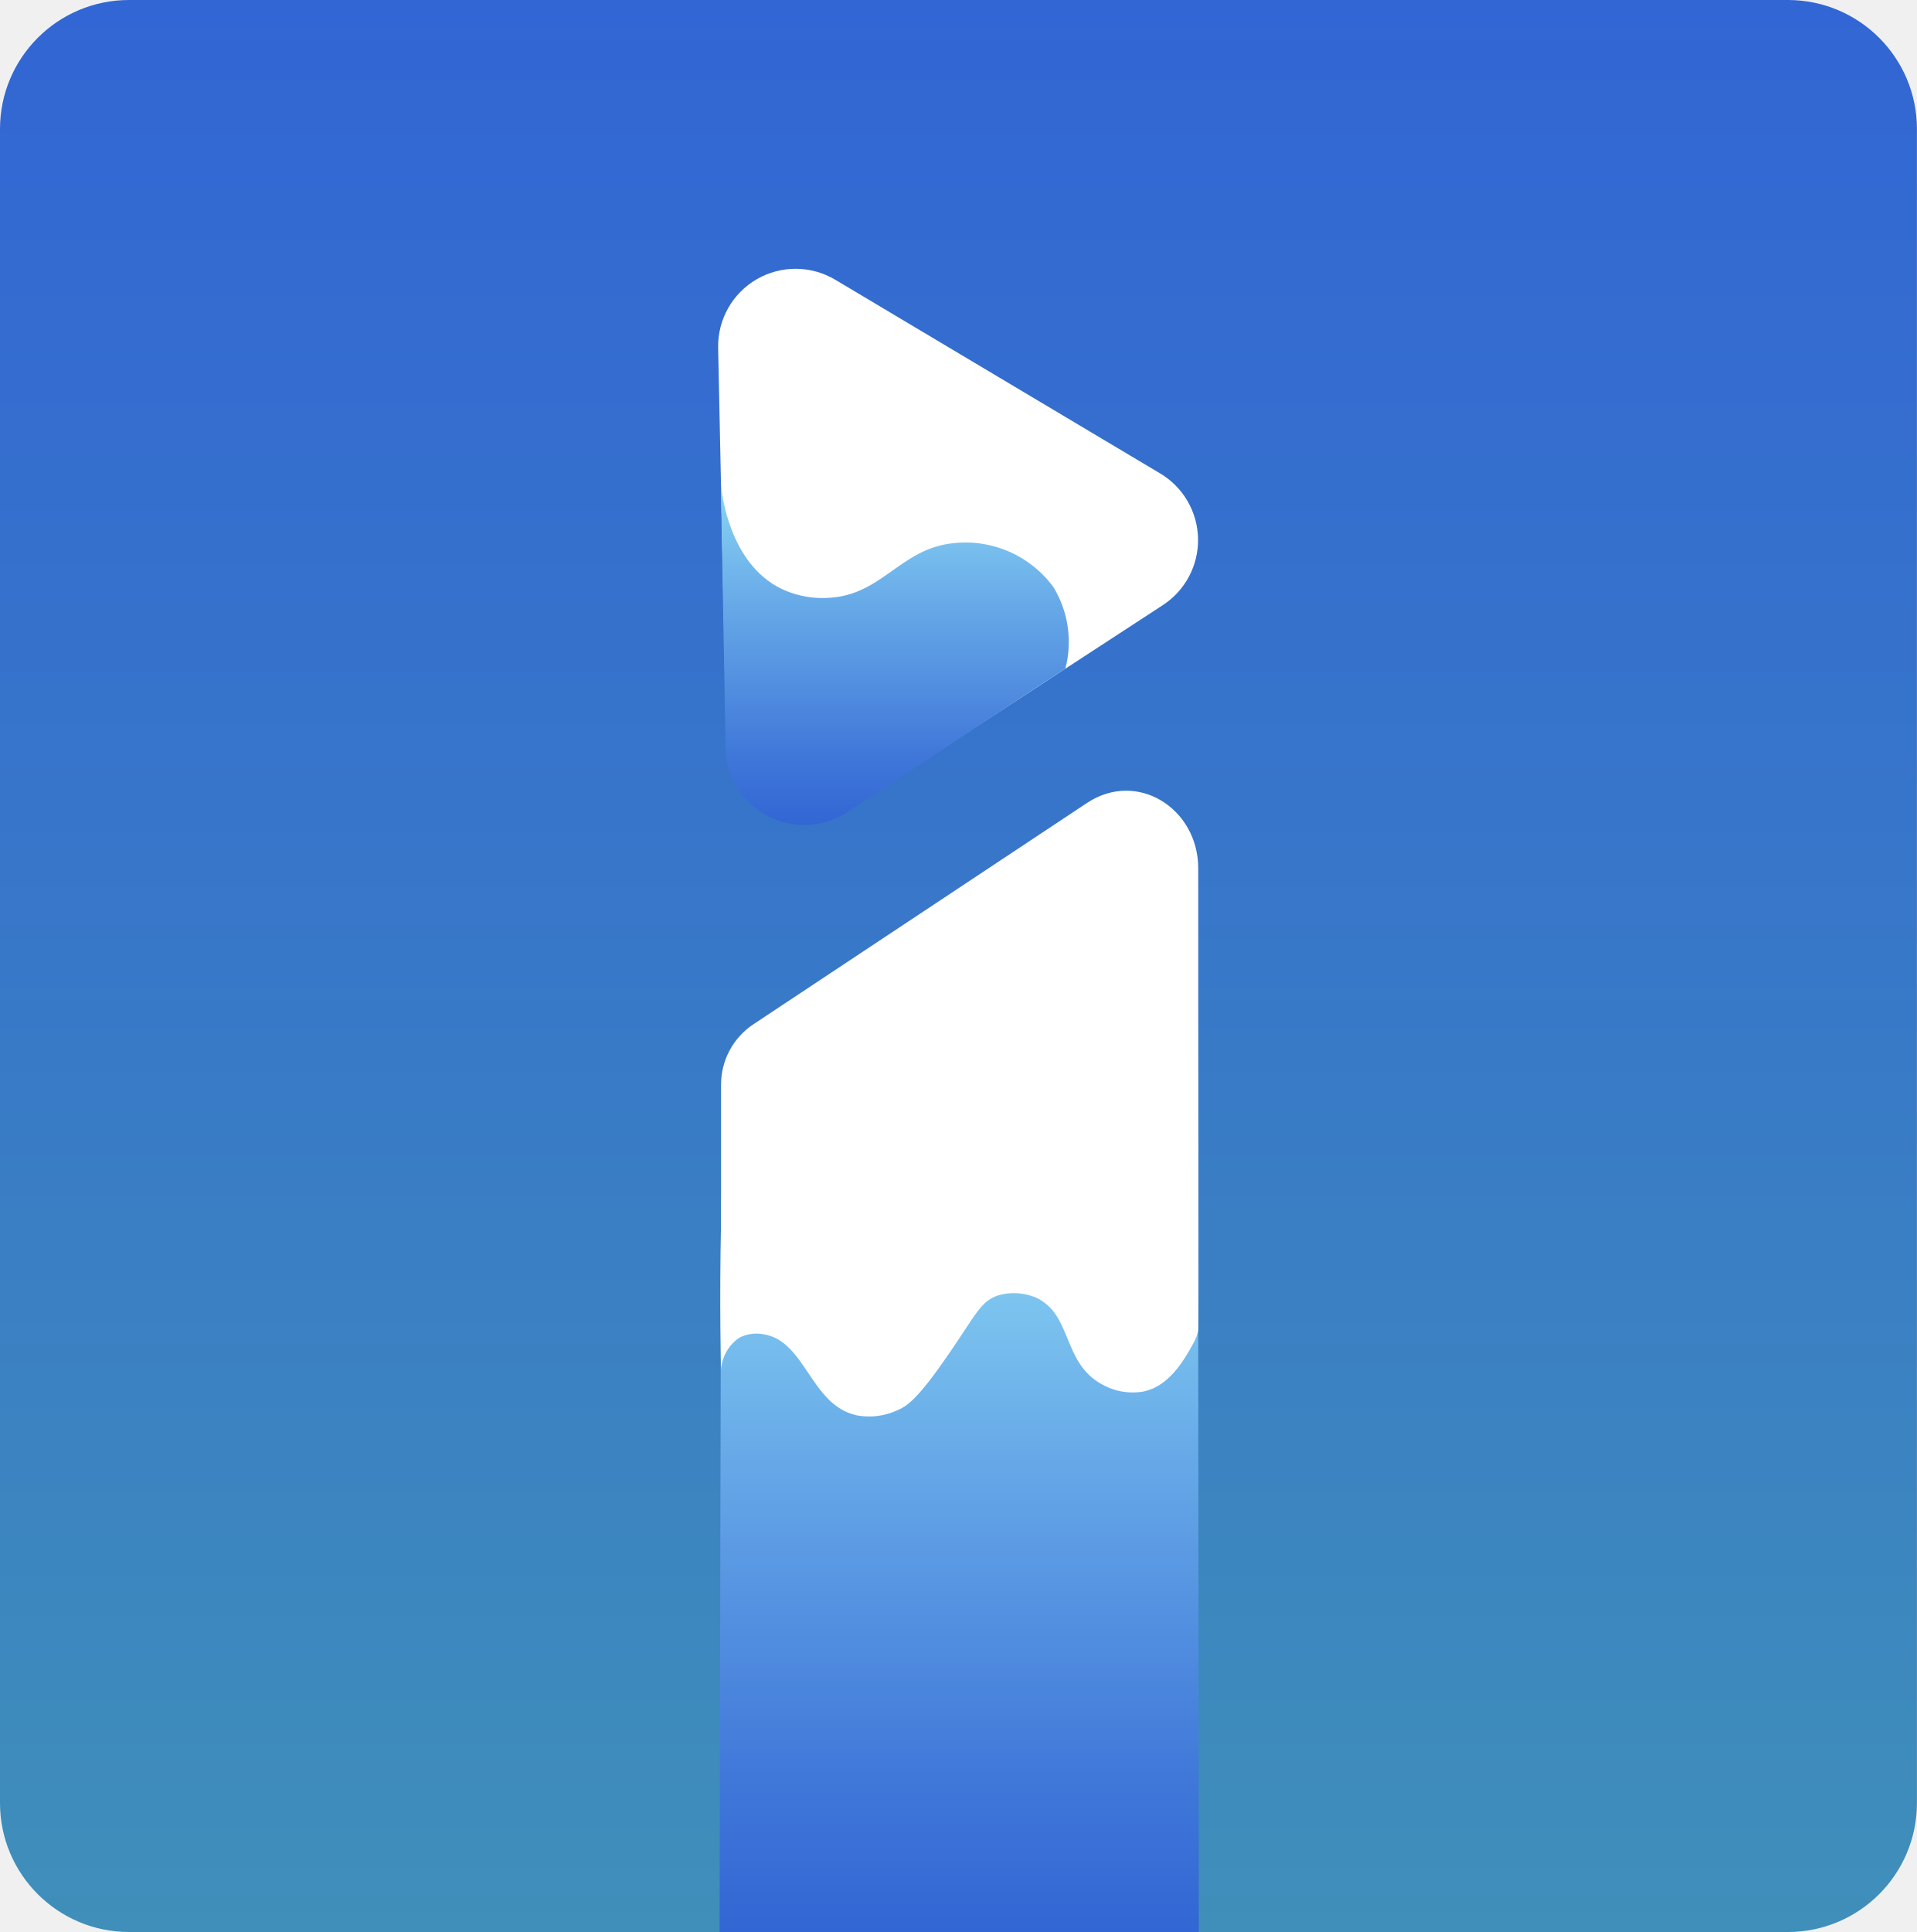
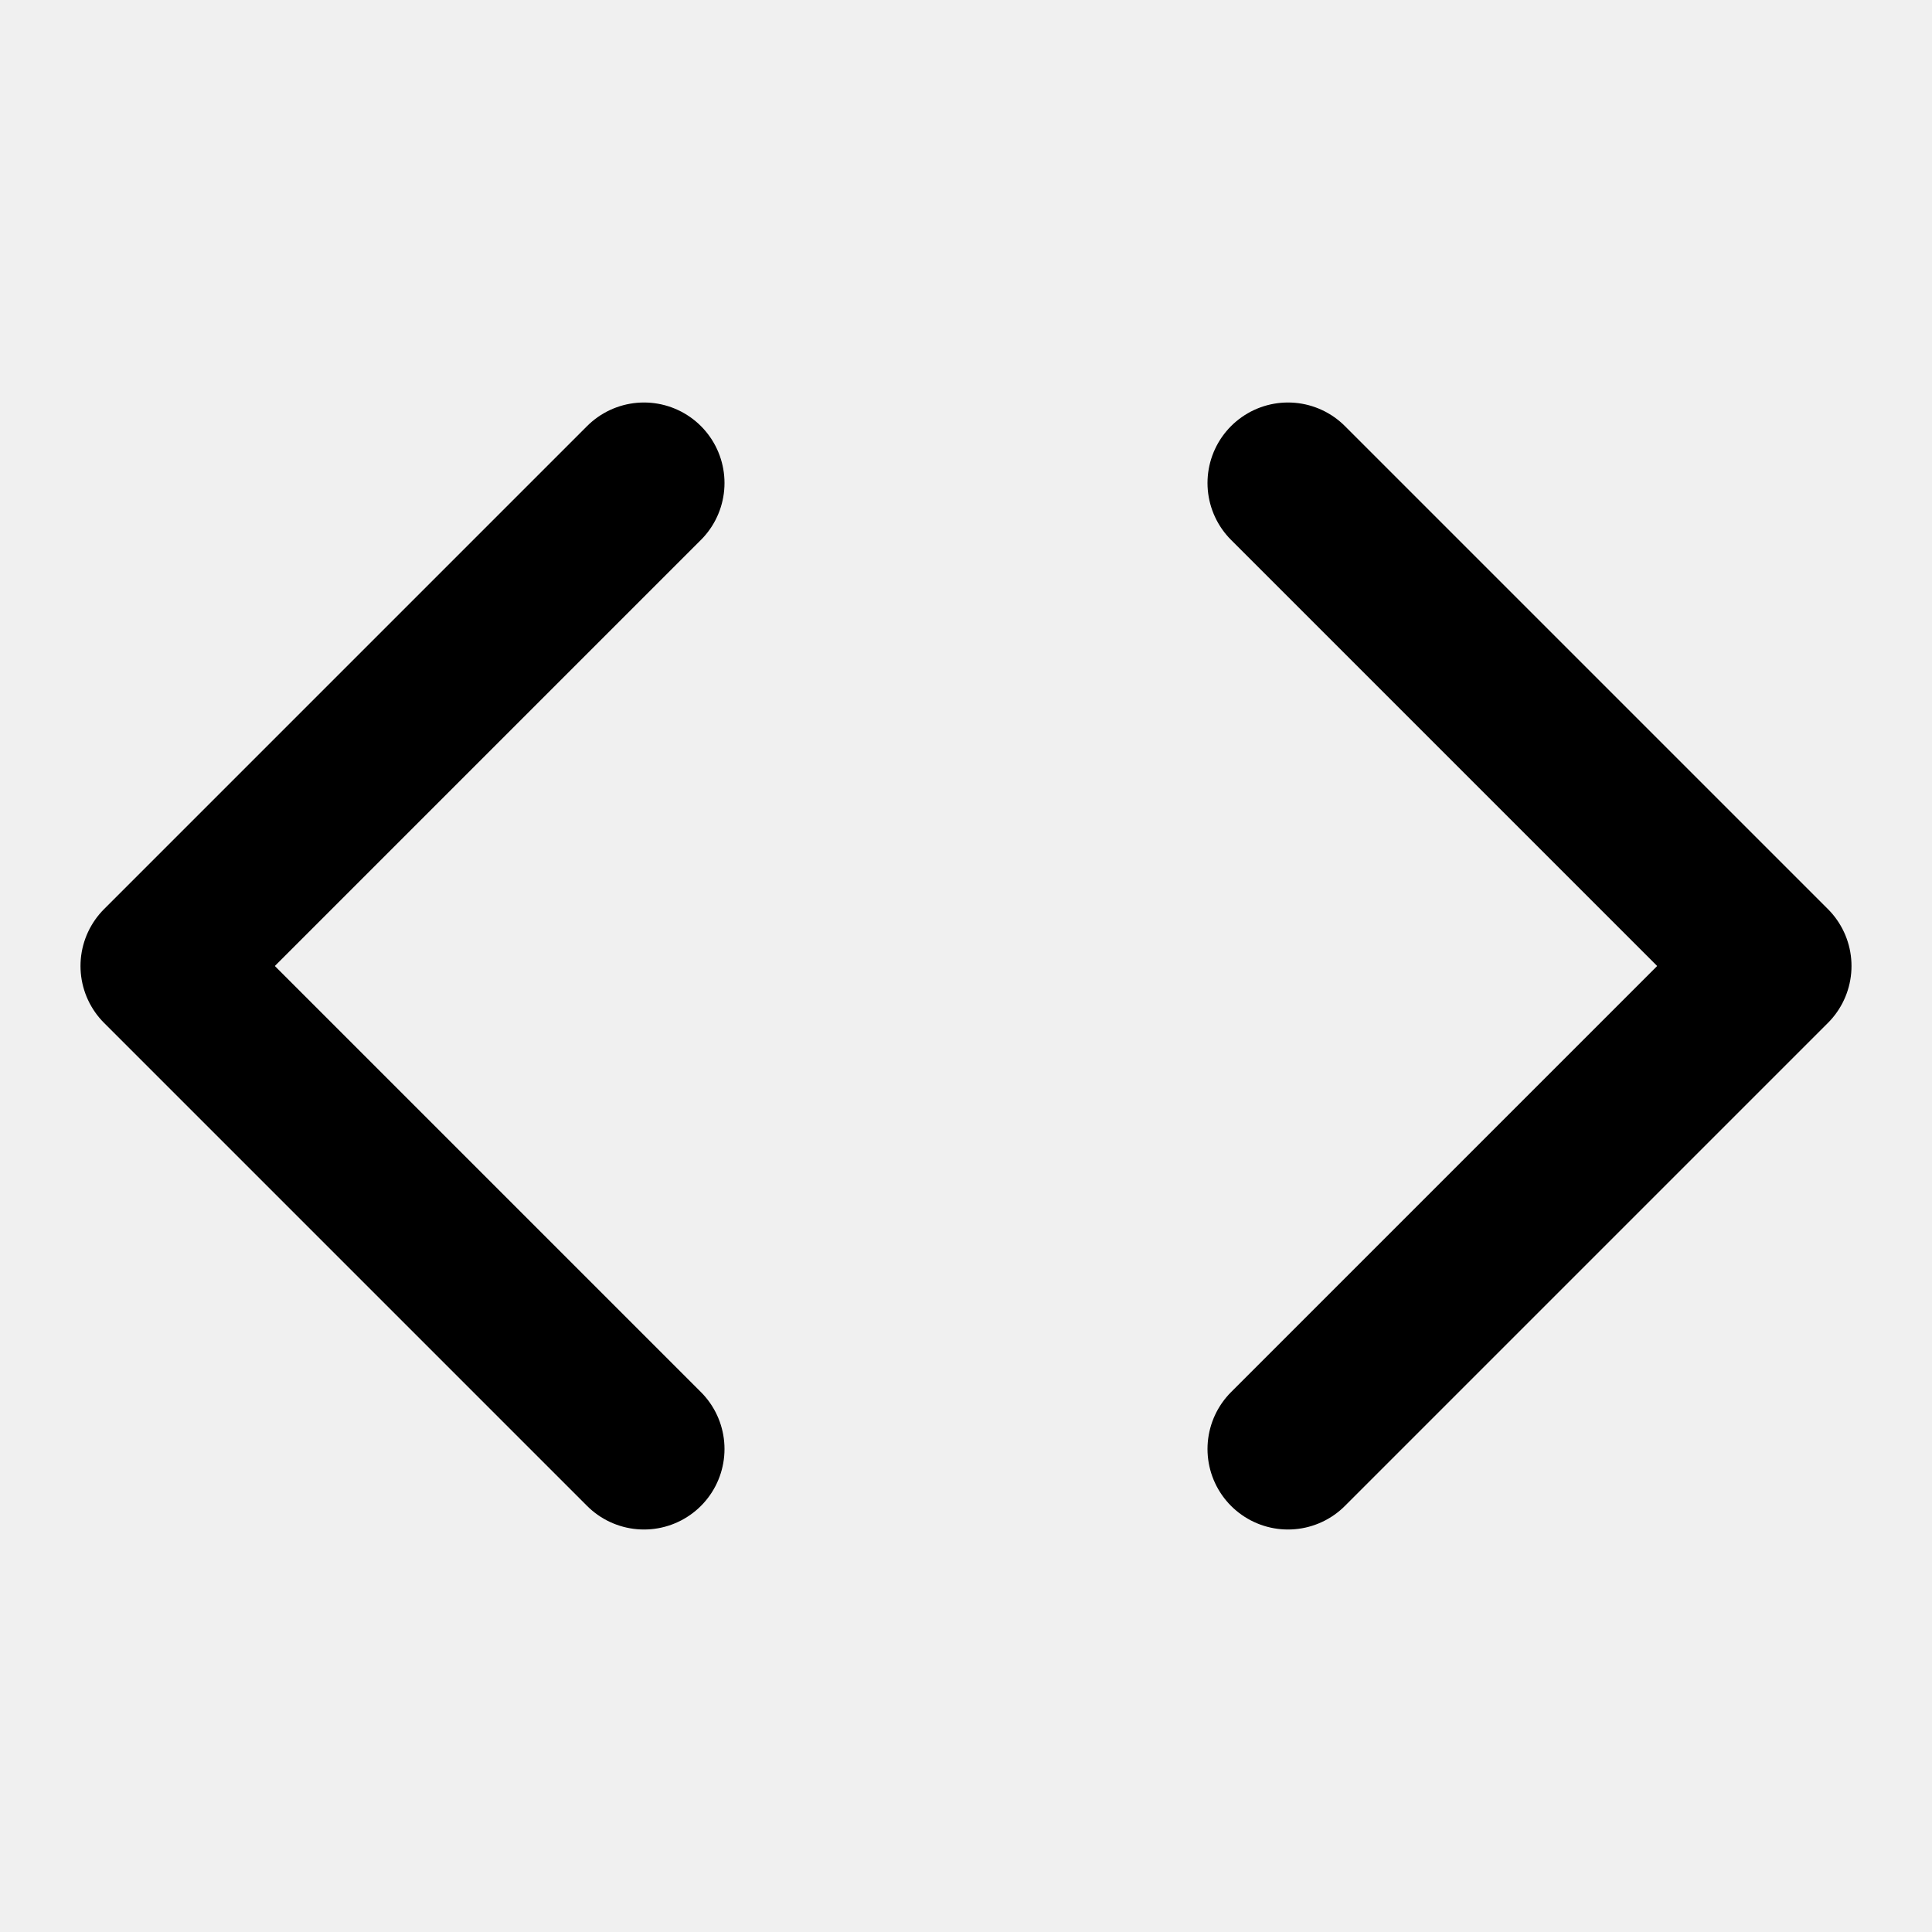
- <svg xmlns="http://www.w3.org/2000/svg" xmlns:xlink="http://www.w3.org/1999/xlink" viewBox="0 0 137.87 138.93">
-   <defs>
-     <style>.cls-1{fill:url(#New_Gradient_Swatch_6);}.cls-2{fill:url(#New_Gradient_Swatch_5);}.cls-3{fill:#fff;}.cls-4{fill:url(#New_Gradient_Swatch_5-2);}</style>
-     <linearGradient id="New_Gradient_Swatch_6" x1="68.93" y1="138.93" x2="68.93" gradientUnits="userSpaceOnUse">
-       <stop offset="0" stop-color="#3f8fba" />
-       <stop offset="0.5" stop-color="#3878c8" />
-       <stop offset="1" stop-color="#3266d4" />
-     </linearGradient>
-     <linearGradient id="New_Gradient_Swatch_5" x1="68.98" y1="85.95" x2="68.98" y2="138.93" gradientUnits="userSpaceOnUse">
-       <stop offset="0" stop-color="#8ad6f4" />
-       <stop offset="0.37" stop-color="#65a7e7" />
-       <stop offset="0.79" stop-color="#4078d9" />
-       <stop offset="1" stop-color="#3266d4" />
-     </linearGradient>
-     <linearGradient id="New_Gradient_Swatch_5-2" x1="62.6" y1="28.07" x2="62.23" y2="52.55" gradientTransform="translate(1.35 7.74) rotate(-0.86)" xlink:href="#New_Gradient_Swatch_5" />
-   </defs>
-   <g id="Layer_2" data-name="Layer 2">
-     <g id="Layer_1-2" data-name="Layer 1">
-       <rect class="cls-1" width="137.87" height="138.93" rx="9.28" />
-       <polygon class="cls-2" points="86.22 138.93 51.75 138.93 51.86 86.2 86.17 85.95 86.22 138.93" />
-       <path class="cls-3" d="M60.08,20.12,83.45,34.05a5.58,5.58,0,0,1,.19,9.46L60.87,58.36a5.58,5.58,0,0,1-8.62-4.55L51.65,25A5.57,5.57,0,0,1,60.08,20.12Z" />
-       <path class="cls-4" d="M75.77,42.23a7.57,7.57,0,0,1,.85,5.86c-5.27,3.39-10.5,7-15.76,10.36a5.66,5.66,0,0,1-8.68-4.64c-.09-6.31-.23-12.63-.33-18.94.07.73.65,5.64,4.31,7.45A6.76,6.76,0,0,0,59,43c4.39.12,5.56-3.58,9.66-3.95A7.83,7.83,0,0,1,75.77,42.23Z" />
-       <path class="cls-3" d="M86.18,95.67a3.27,3.27,0,0,1-.3.83c-.79,1.47-1.9,3.29-3.79,3.59a4.5,4.5,0,0,1-2.87-.56c-2.83-1.57-2.08-5-4.71-6.22a4.06,4.06,0,0,0-2.72-.16c-1.25.41-1.6,1.37-3.51,4.15-2.23,3.25-3,3.82-3.83,4.15a4.8,4.8,0,0,1-2.87.32c-3.31-.76-3.63-5.37-6.7-5.83a2.73,2.73,0,0,0-1.68.24,3,3,0,0,0-1.34,2.33s-.13-4.64,0-10.69c0-2.82,0-5.49,0-9.82a5.2,5.2,0,0,1,2.32-4.34l24-15.92c3.61-2.39,8,.39,8,4.71C86.17,74,86.22,95,86.18,95.67Z" />
-     </g>
-   </g>
+ <svg xmlns="http://www.w3.org/2000/svg" width="24" height="24" viewBox="0 0 24 24" fill="none" stroke="currentColor" stroke-width="2" stroke-linecap="round" stroke-linejoin="round" class="lucide lucide-code">
+   <polyline points="16 18 22 12 16 6" />
+   <polyline points="8 6 2 12 8 18" />
</svg>
